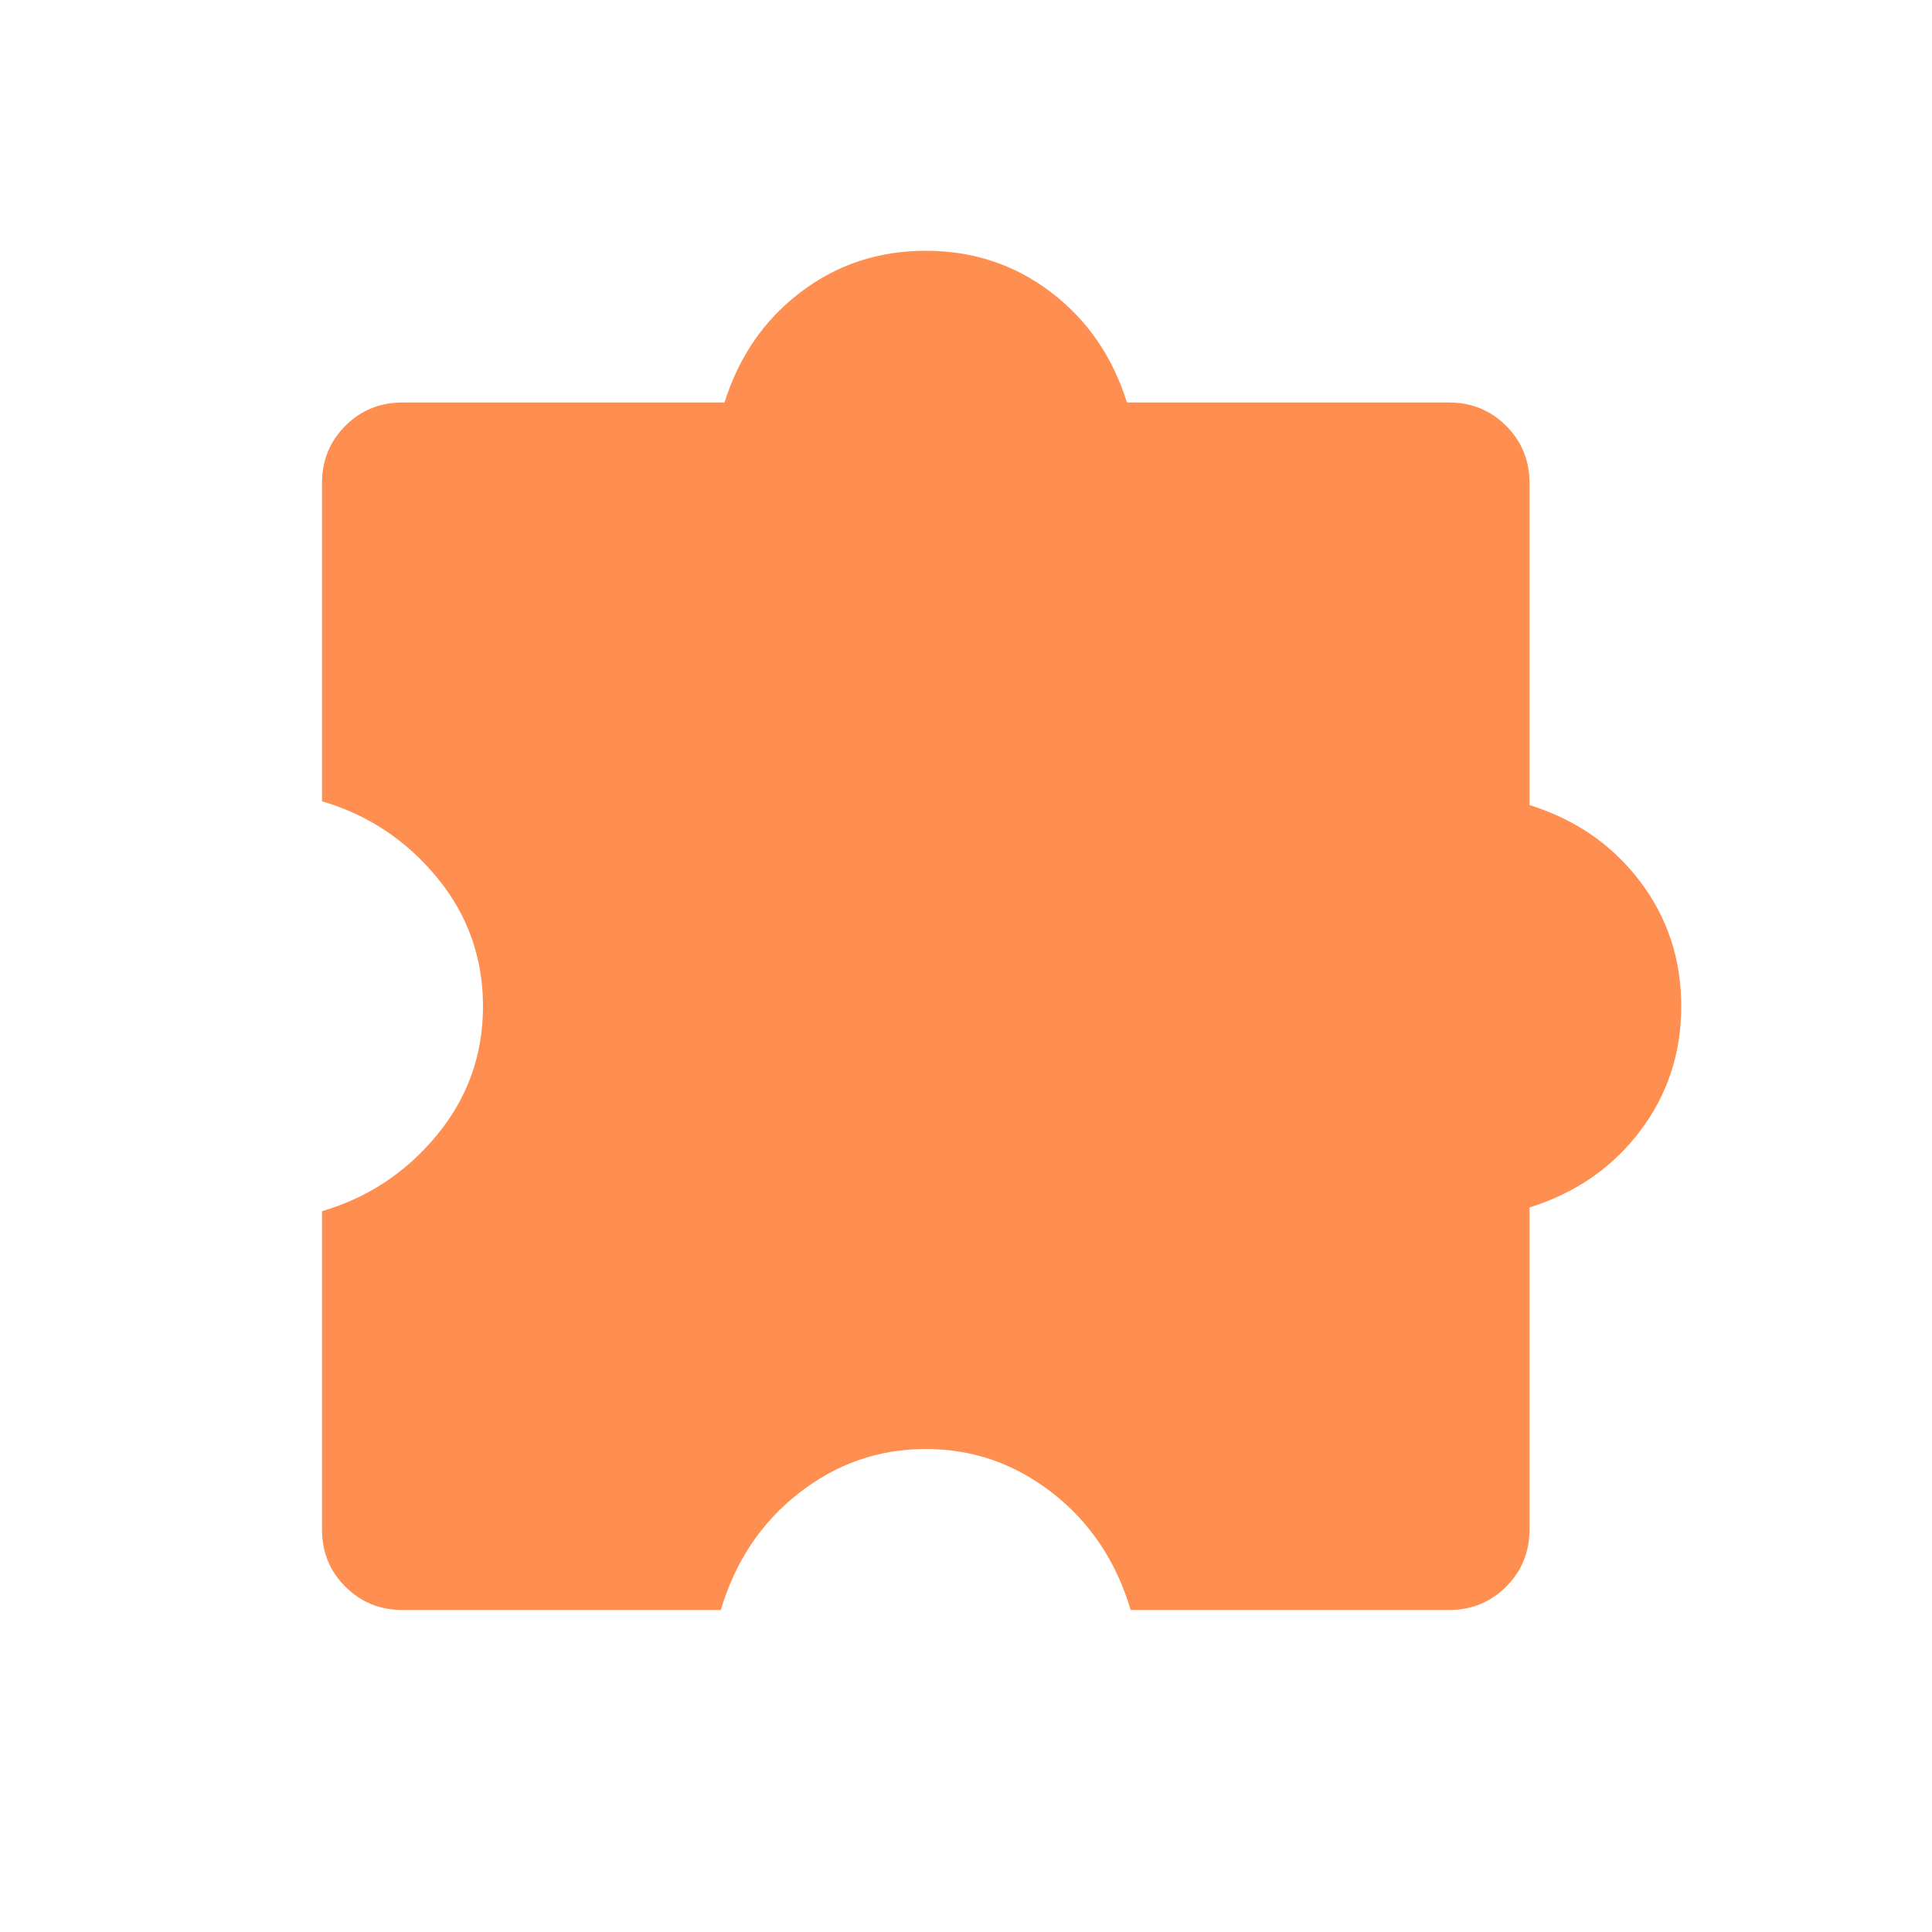
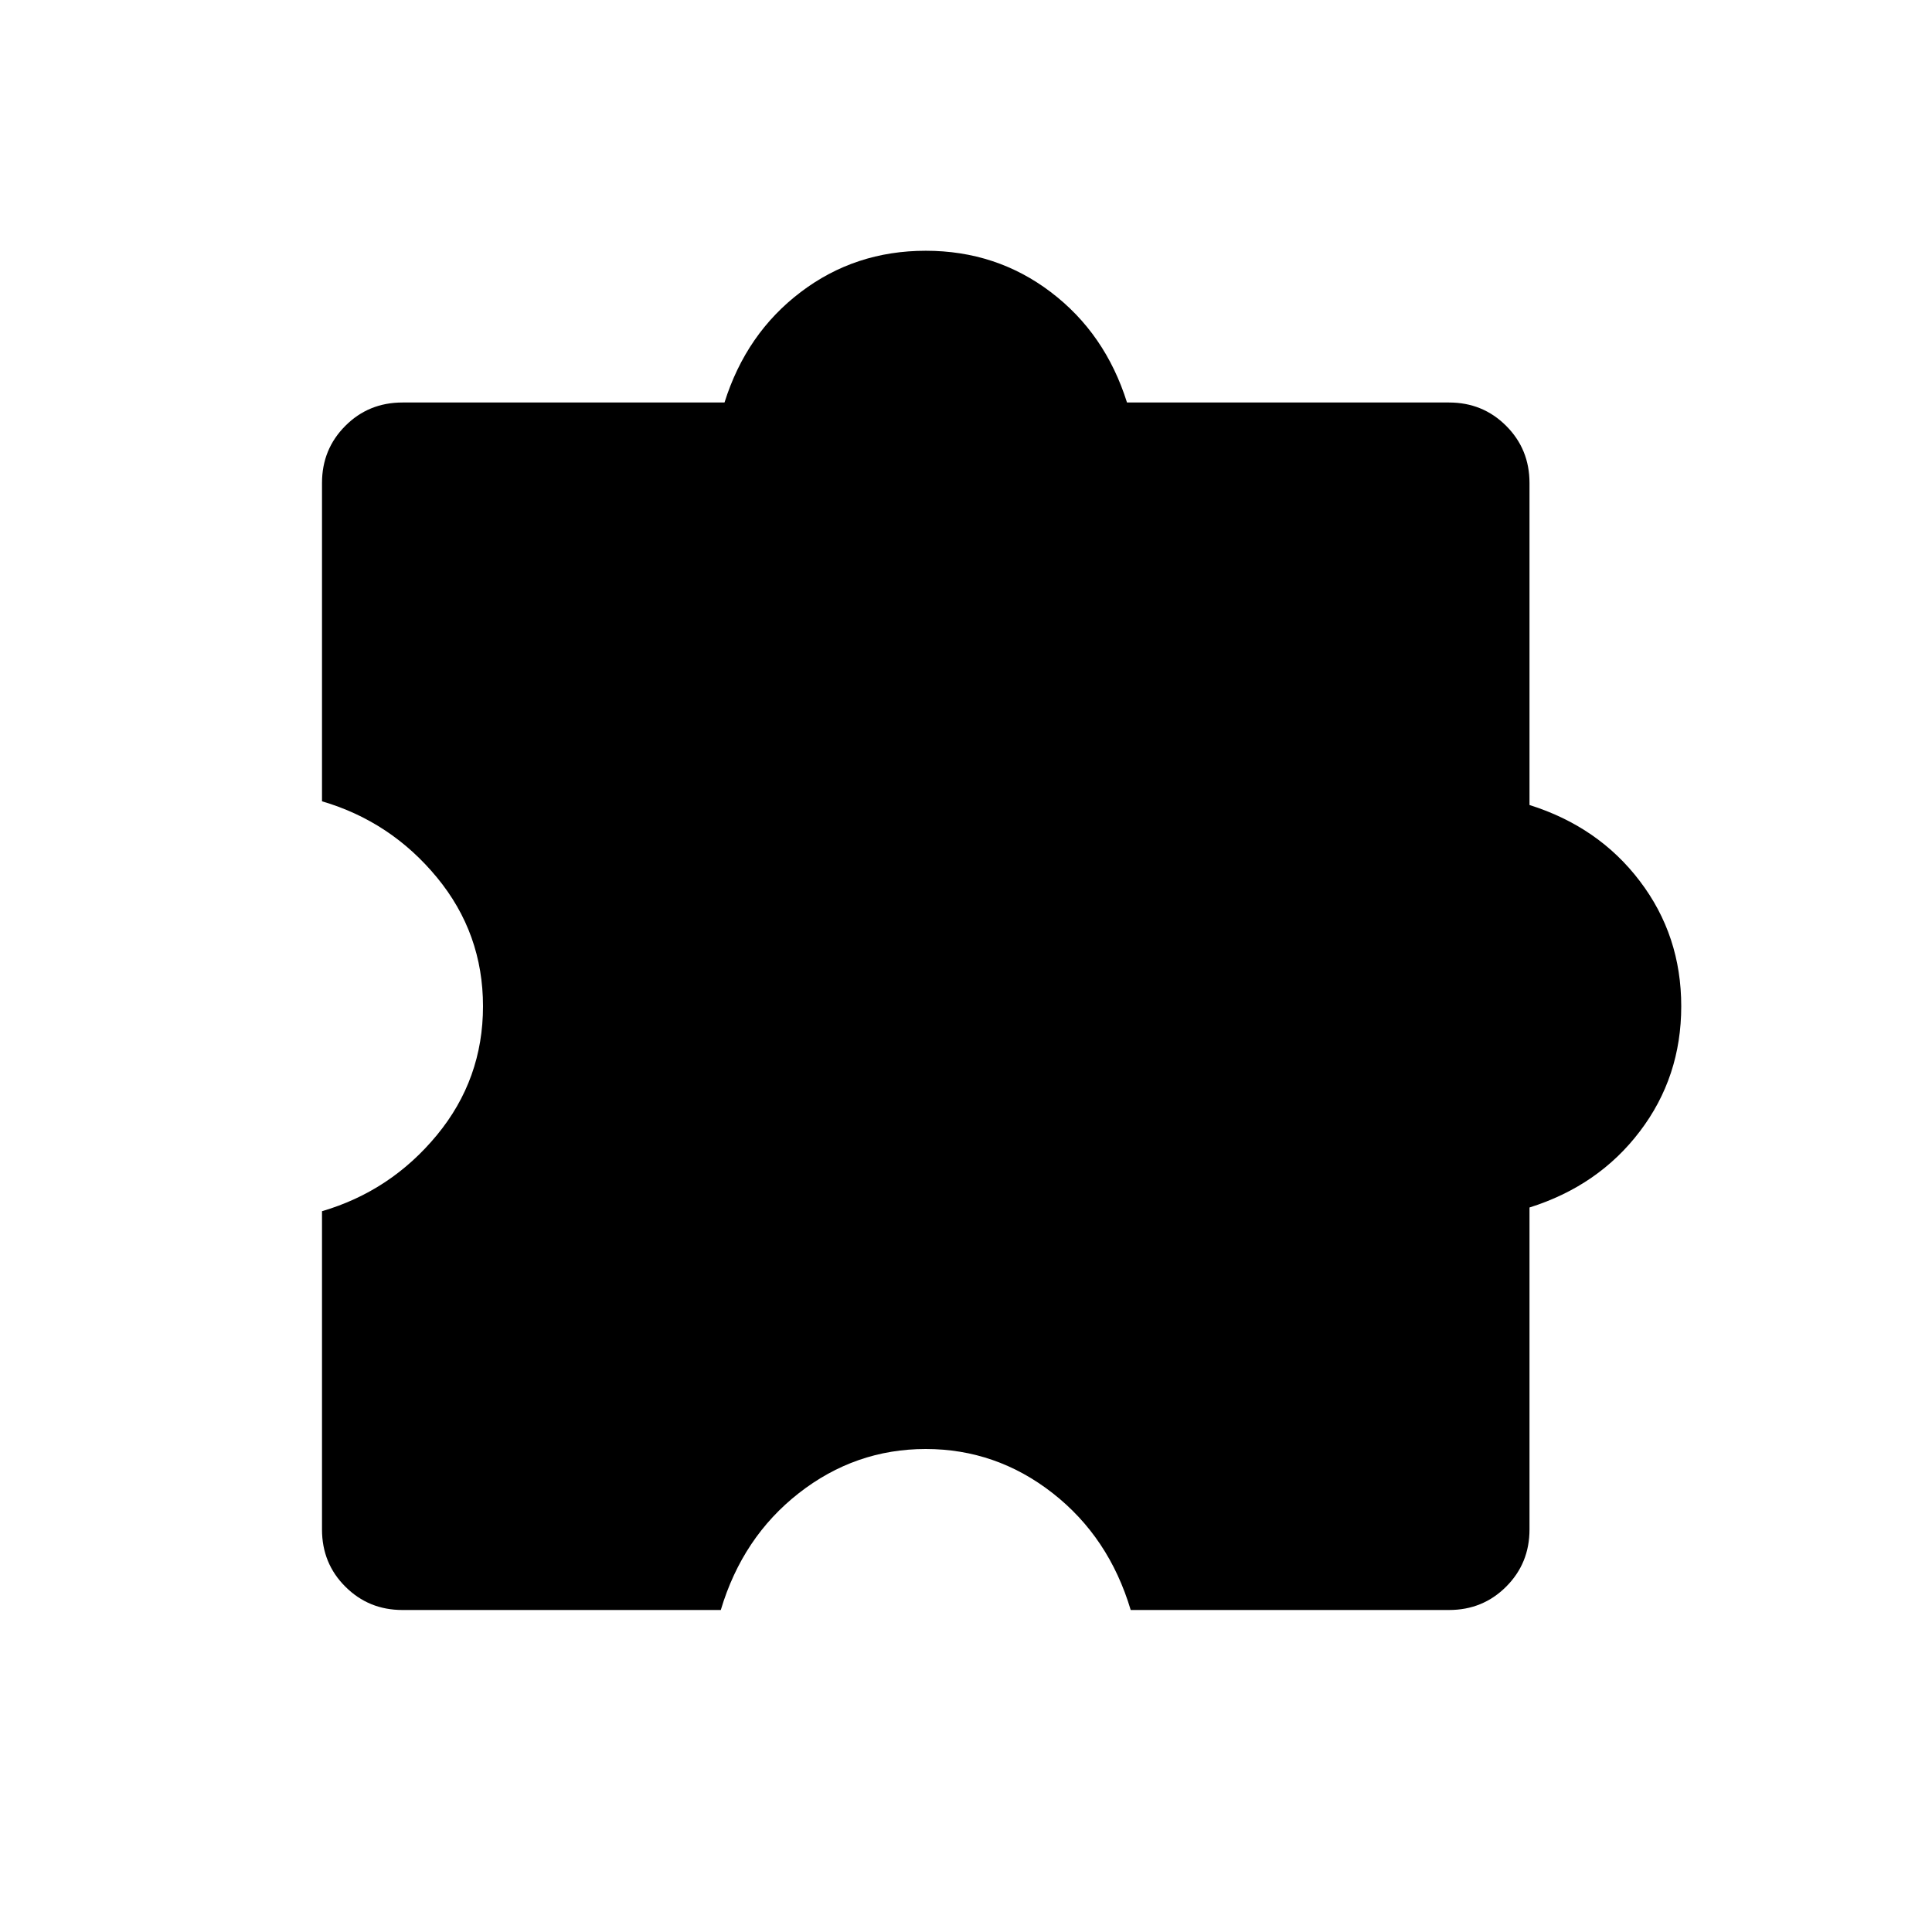
<svg xmlns="http://www.w3.org/2000/svg" width="24" height="24" viewBox="0 0 24 24" fill="none">
-   <path d="M8.954 20H5C4.719 20 4.483 19.903 4.29 19.71C4.097 19.518 4 19.281 4 19V15.046C4.569 14.879 5.045 14.564 5.427 14.101C5.809 13.638 6 13.104 6 12.5C6 11.896 5.809 11.362 5.427 10.899C5.045 10.436 4.569 10.121 4 9.954V6C4 5.719 4.097 5.483 4.29 5.29C4.482 5.097 4.719 5 5 5H9C9.18 4.428 9.495 3.971 9.946 3.629C10.397 3.286 10.915 3.115 11.5 3.115C12.085 3.115 12.603 3.286 13.054 3.629C13.505 3.971 13.82 4.428 14 5H18C18.281 5 18.517 5.097 18.71 5.29C18.903 5.483 19 5.719 19 6V10C19.572 10.18 20.029 10.495 20.371 10.946C20.714 11.397 20.885 11.915 20.885 12.5C20.885 13.085 20.714 13.603 20.371 14.054C20.029 14.505 19.572 14.82 19 15V19C19 19.281 18.903 19.517 18.71 19.71C18.517 19.903 18.281 20 18 20H14.046C13.866 19.397 13.543 18.913 13.076 18.548C12.609 18.183 12.083 18 11.5 18C10.917 18 10.391 18.183 9.924 18.548C9.457 18.913 9.134 19.397 8.954 20Z" fill="#FF8F50" />
+   <path d="M8.954 20H5C4.719 20 4.483 19.903 4.29 19.71C4.097 19.518 4 19.281 4 19V15.046C4.569 14.879 5.045 14.564 5.427 14.101C5.809 13.638 6 13.104 6 12.5C6 11.896 5.809 11.362 5.427 10.899C5.045 10.436 4.569 10.121 4 9.954V6C4 5.719 4.097 5.483 4.29 5.29C4.482 5.097 4.719 5 5 5H9C9.18 4.428 9.495 3.971 9.946 3.629C10.397 3.286 10.915 3.115 11.5 3.115C12.085 3.115 12.603 3.286 13.054 3.629C13.505 3.971 13.82 4.428 14 5H18C18.281 5 18.517 5.097 18.71 5.29C18.903 5.483 19 5.719 19 6V10C19.572 10.18 20.029 10.495 20.371 10.946C20.714 11.397 20.885 11.915 20.885 12.5C20.885 13.085 20.714 13.603 20.371 14.054C20.029 14.505 19.572 14.82 19 15V19C19 19.281 18.903 19.517 18.71 19.71C18.517 19.903 18.281 20 18 20H14.046C13.866 19.397 13.543 18.913 13.076 18.548C12.609 18.183 12.083 18 11.5 18C10.917 18 10.391 18.183 9.924 18.548C9.457 18.913 9.134 19.397 8.954 20Z" fill="currentColor" />
</svg>
